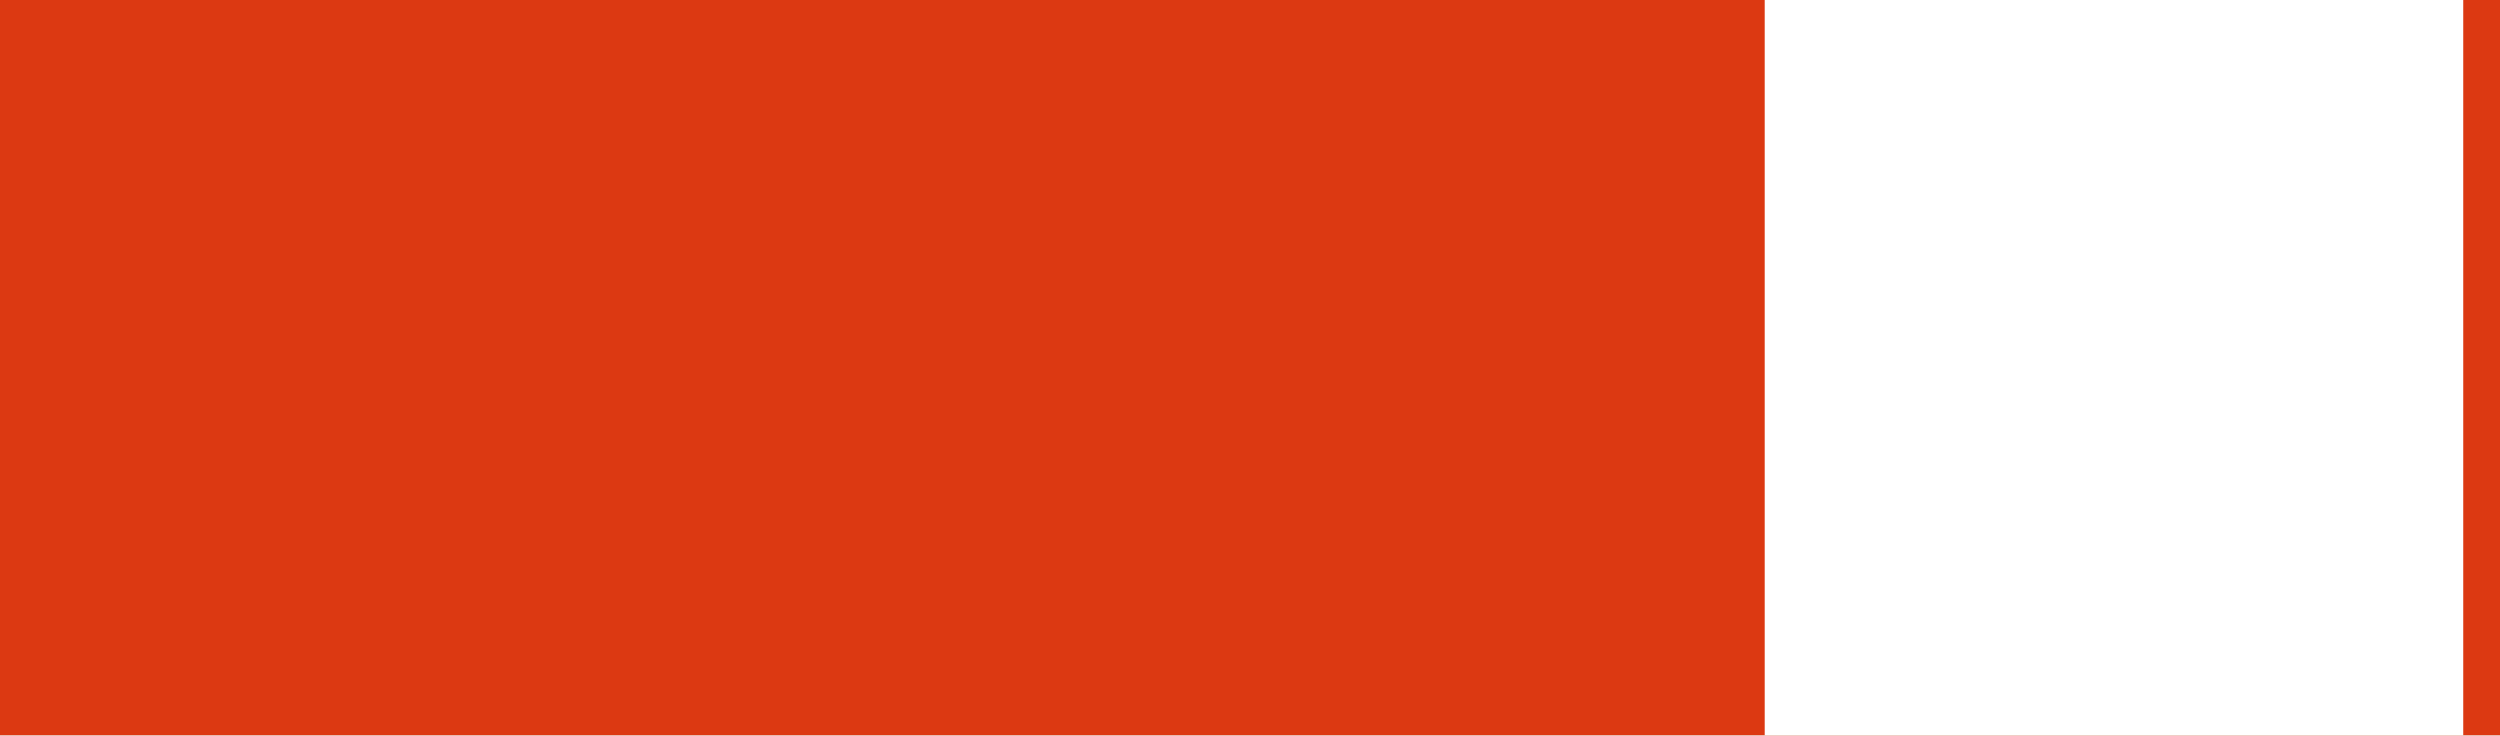
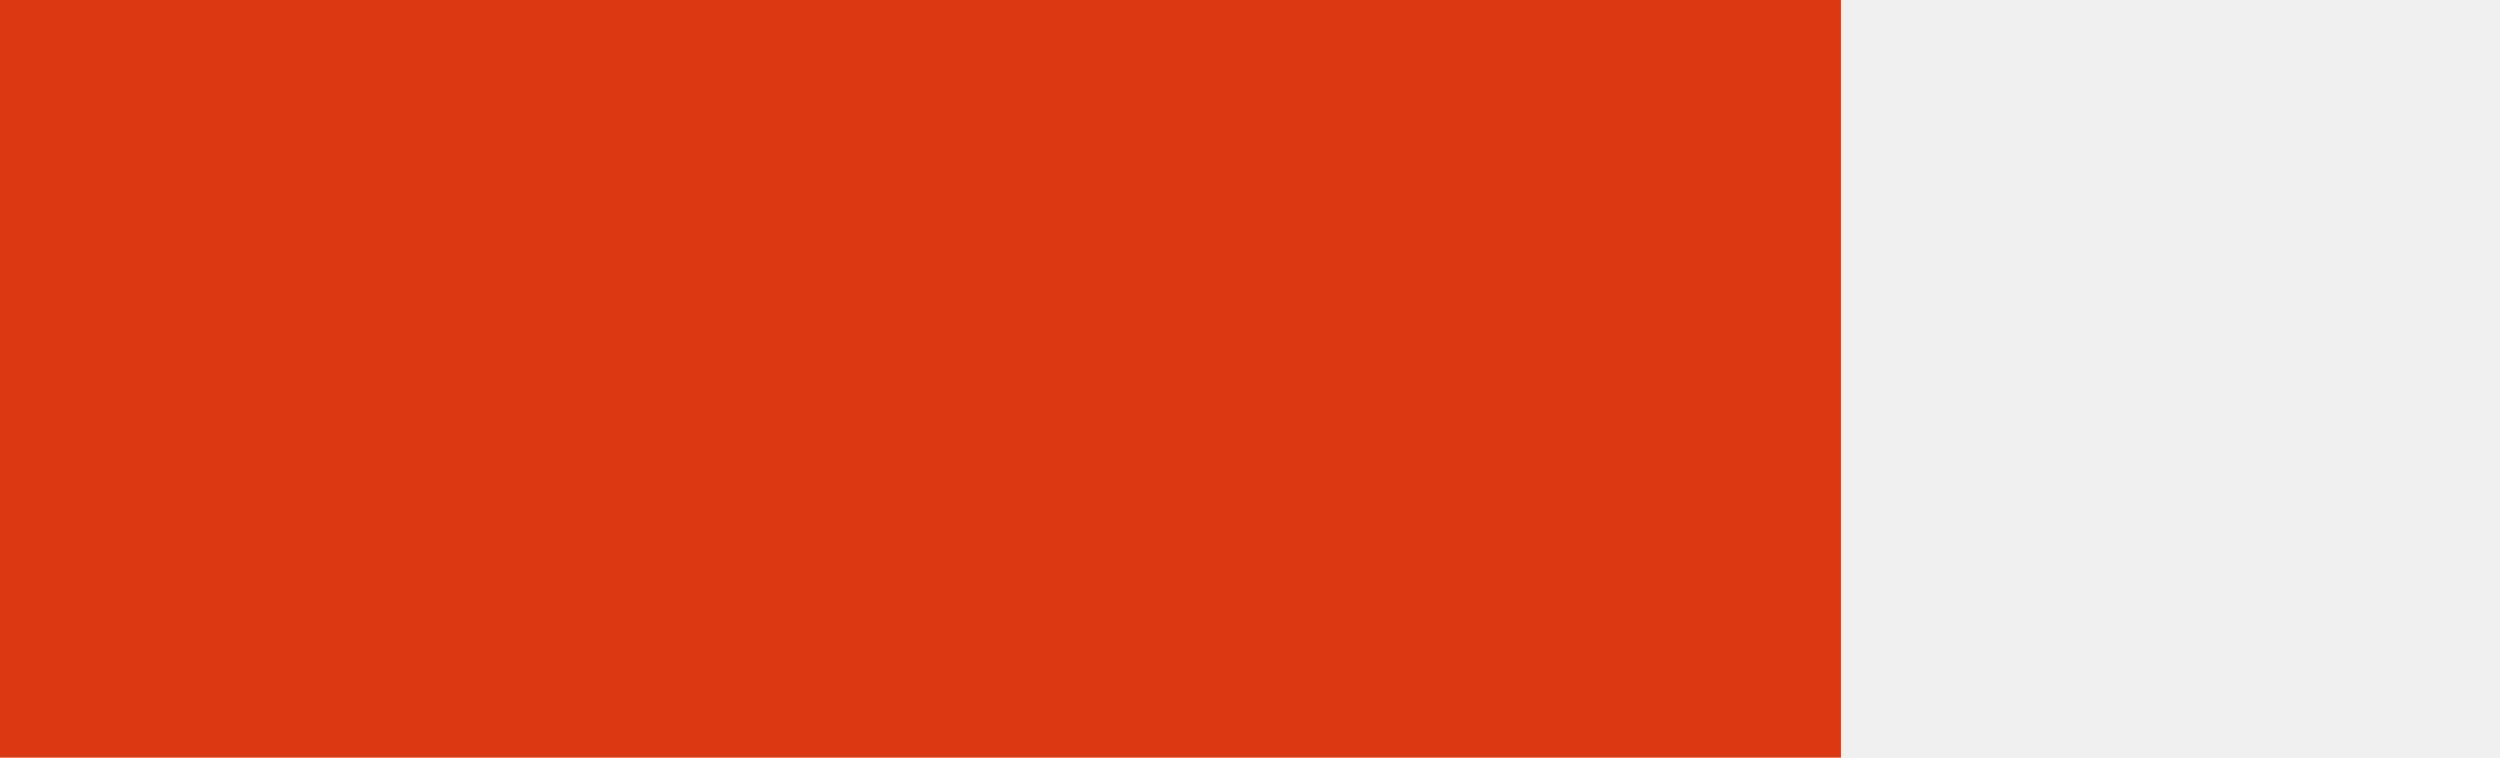
- <svg xmlns="http://www.w3.org/2000/svg" width="340" height="100" id="svg2" version="1.1">
+ <svg xmlns="http://www.w3.org/2000/svg" width="330" height="100" id="svg2" version="1.1">
  <defs id="defs4" />
  <g id="layer1" transform="translate(0,-952.3622)">
-     <rect style="fill:#dc3912;fill-opacity:1;stroke:none" id="rect3004" width="340" height="100" x="0" y="952.362" />
+     <rect style="fill:#dc3912;fill-opacity:1;stroke:none" id="rect3004" width="243" height="100" x="0" y="952.362" />
    <flowRoot xml:space="preserve" id="flowRoot3774" style="font-size:40px;font-style:normal;font-variant:normal;font-weight:bold;font-stretch:normal;line-height:125%;letter-spacing:0px;word-spacing:0px;fill:#ffffff;fill-opacity:1;stroke:none;font-family:Source Sans Pro;-inkscape-font-specification:Source Sans Pro Bold" transform="translate(1.26,926.6082)">
      <flowRegion id="flowRegion3776">
        <rect id="rect3778" width="227.5" height="118.5" x="7.5" y="8" style="font-style:normal;font-variant:normal;font-weight:bold;font-stretch:normal;fill:#ffffff;fill-opacity:1;font-family:Source Sans Pro;-inkscape-font-specification:Source Sans Pro Bold" />
      </flowRegion>
      <flowPara id="flowPara3780" style="font-size:96px;font-style:normal;font-variant:normal;font-weight:bold;font-stretch:normal;font-family:Source Sans Pro;-inkscape-font-specification:Source Sans Pro Bold">math</flowPara>
    </flowRoot>
    <text xml:space="preserve" style="font-size:40px;font-style:normal;font-weight:normal;line-height:125%;letter-spacing:0px;word-spacing:0px;fill:#000000;fill-opacity:1;stroke:none;font-family:Sans" x="98" y="19" id="text3782" transform="translate(0,952.3622)">
      <tspan id="tspan3784" x="98" y="19" />
    </text>
-     <rect style="fill:#ffffff;fill-opacity:1;stroke:none" id="rect3786" width="95" height="100" x="240" y="952.362" />
-     <flowRoot xml:space="preserve" id="flowRoot3774-8" style="font-size:40px;font-style:normal;font-variant:normal;font-weight:bold;font-stretch:normal;line-height:125%;letter-spacing:0px;word-spacing:0px;fill:#202020;fill-opacity:1;stroke:none;font-family:Source Sans Pro;-inkscape-font-specification:Source Sans Pro Bold" transform="translate(247.396,926.6082)">
+     <flowRoot xml:space="preserve" id="flowRoot3774-8" style="font-size:40px;font-style:normal;font-variant:normal;font-weight:bold;font-stretch:normal;line-height:125%;letter-spacing:0px;word-spacing:0px;fill:#202020;fill-opacity:1;stroke:none;font-family:Source Sans Pro;-inkscape-font-specification:Source Sans Pro Bold" transform="translate(243.9818,926.6082)">
      <flowRegion id="flowRegion3776-8">
        <rect id="rect3778-1" width="85" height="119" x="7.5" y="8" style="font-style:normal;font-variant:normal;font-weight:bold;font-stretch:normal;fill:#202020;fill-opacity:1;font-family:Source Sans Pro;-inkscape-font-specification:Source Sans Pro Bold" />
      </flowRegion>
      <flowPara id="flowPara3780-7" style="font-size:96px;font-style:normal;font-variant:normal;font-weight:bold;font-stretch:normal;fill:#202020;fill-opacity:1;font-family:Source Sans Pro;-inkscape-font-specification:Source Sans Pro Bold">js</flowPara>
    </flowRoot>
  </g>
</svg>
